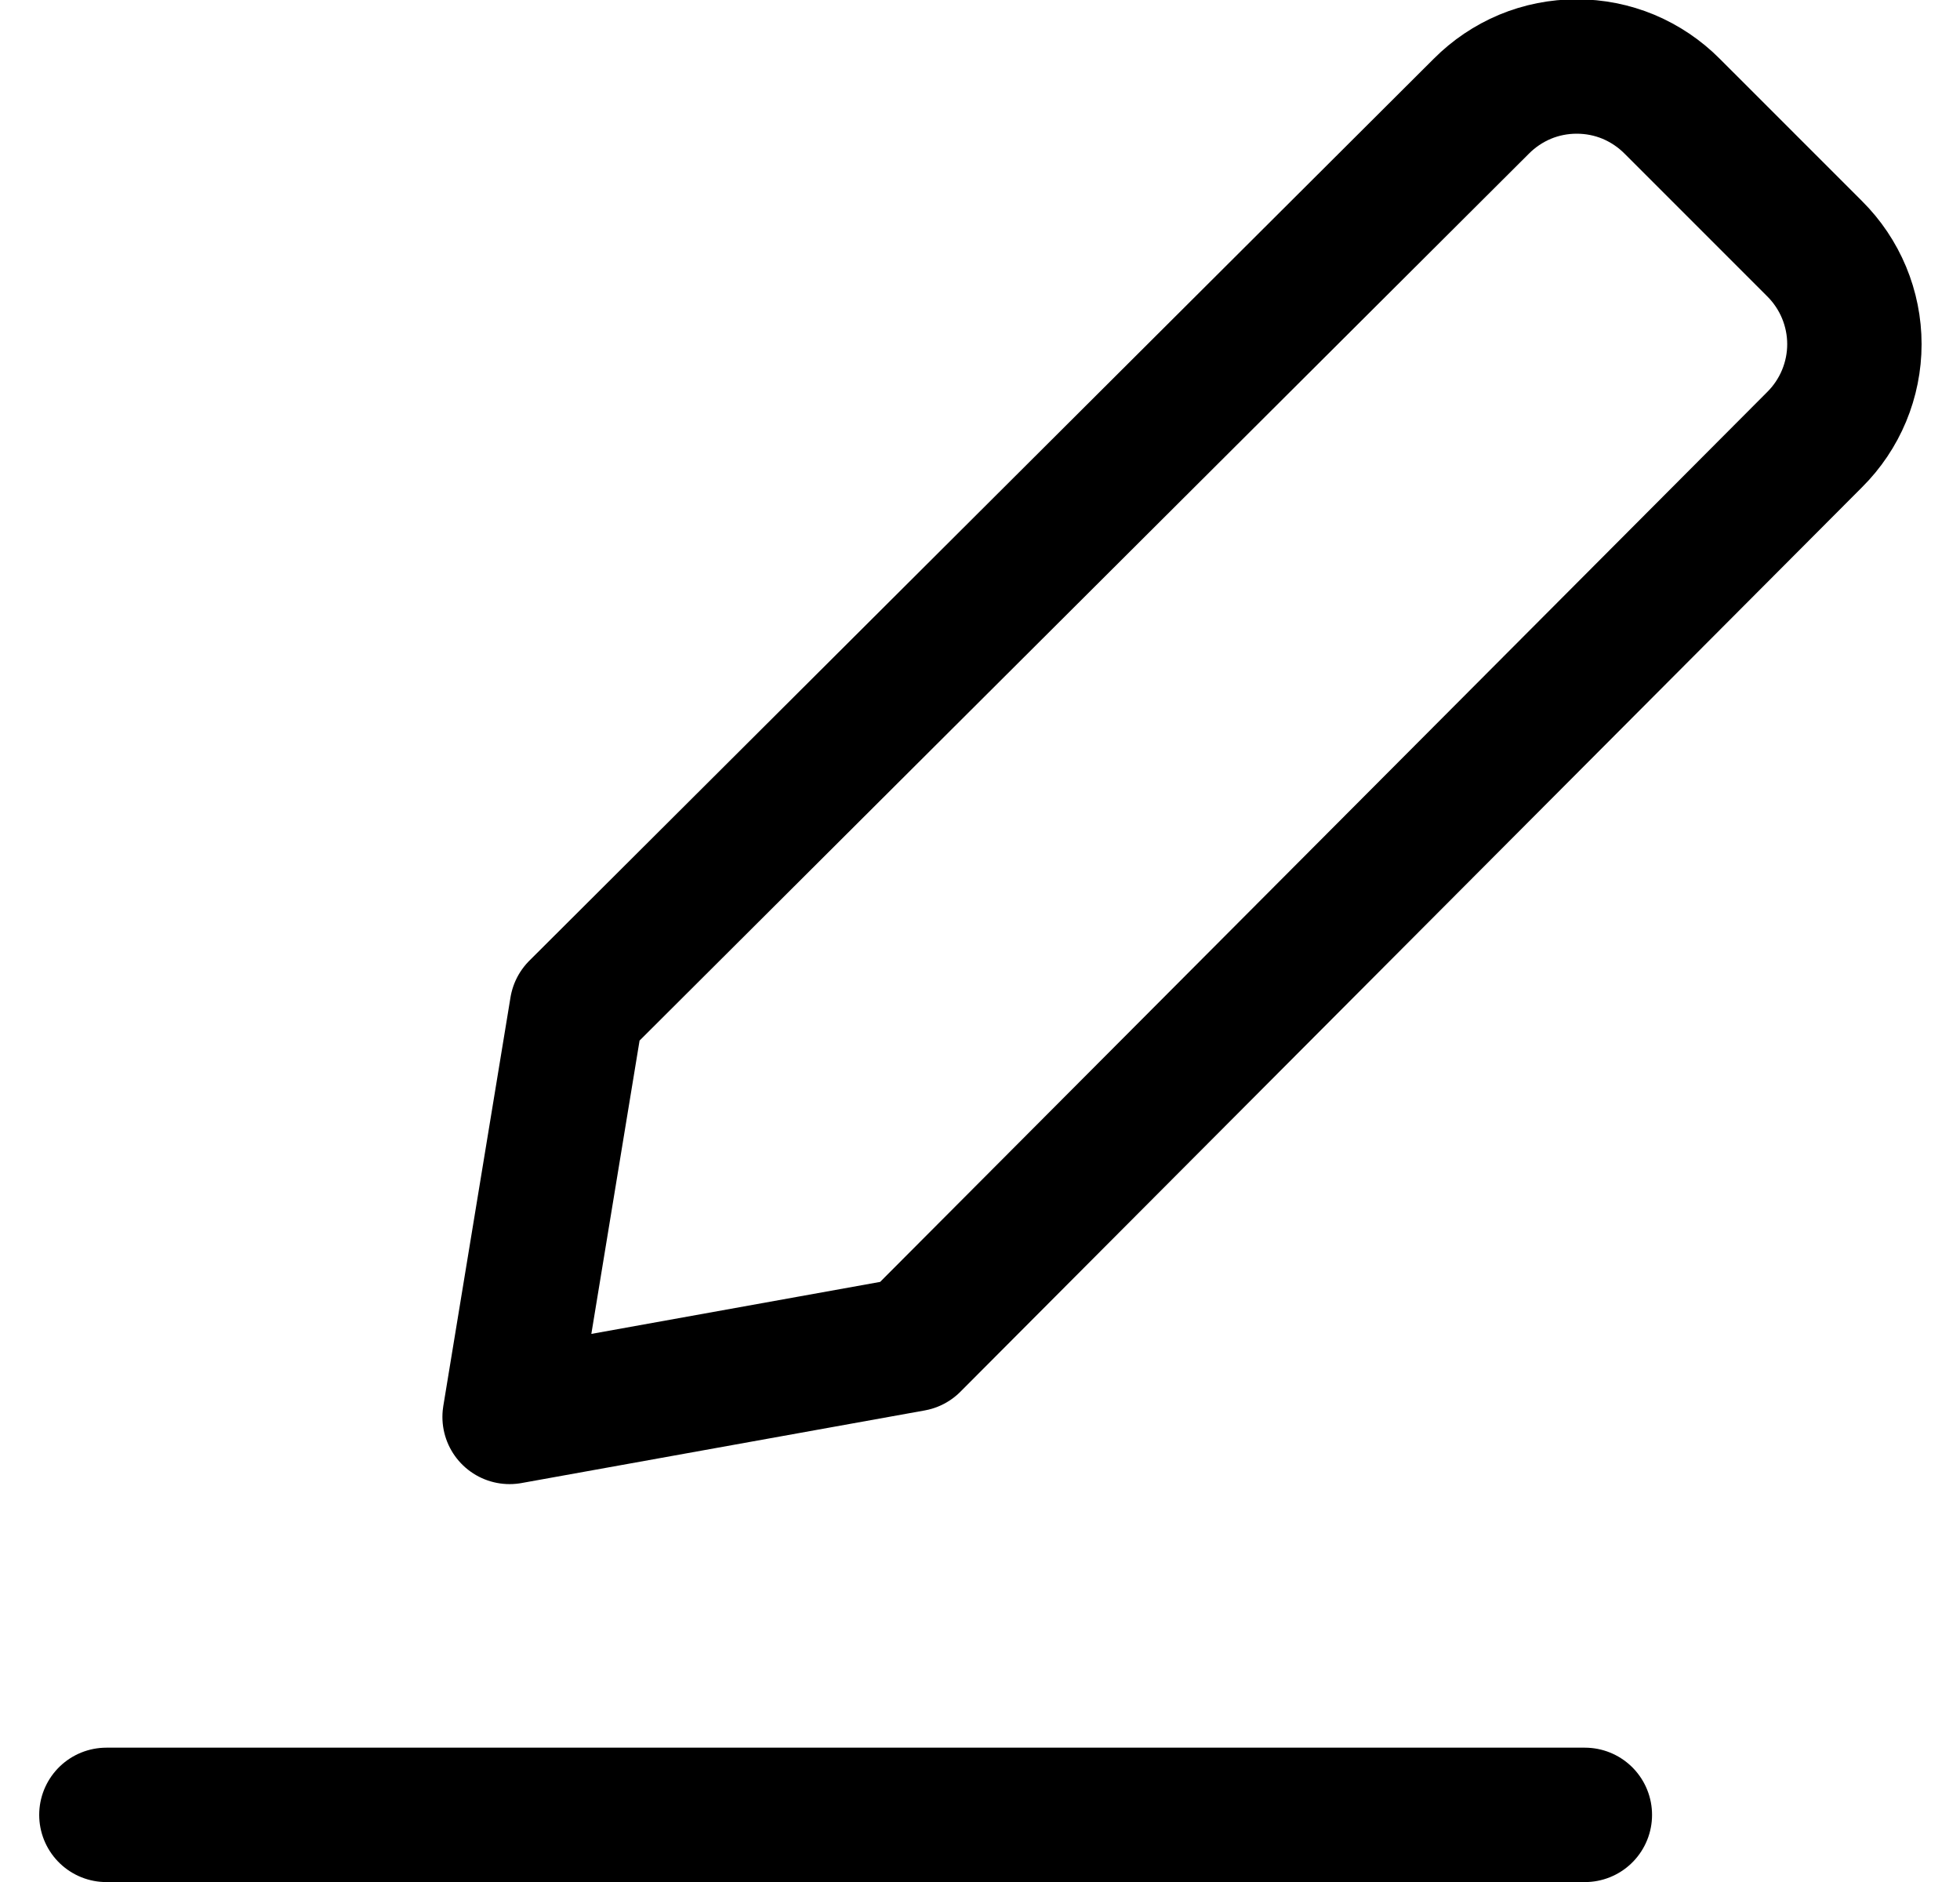
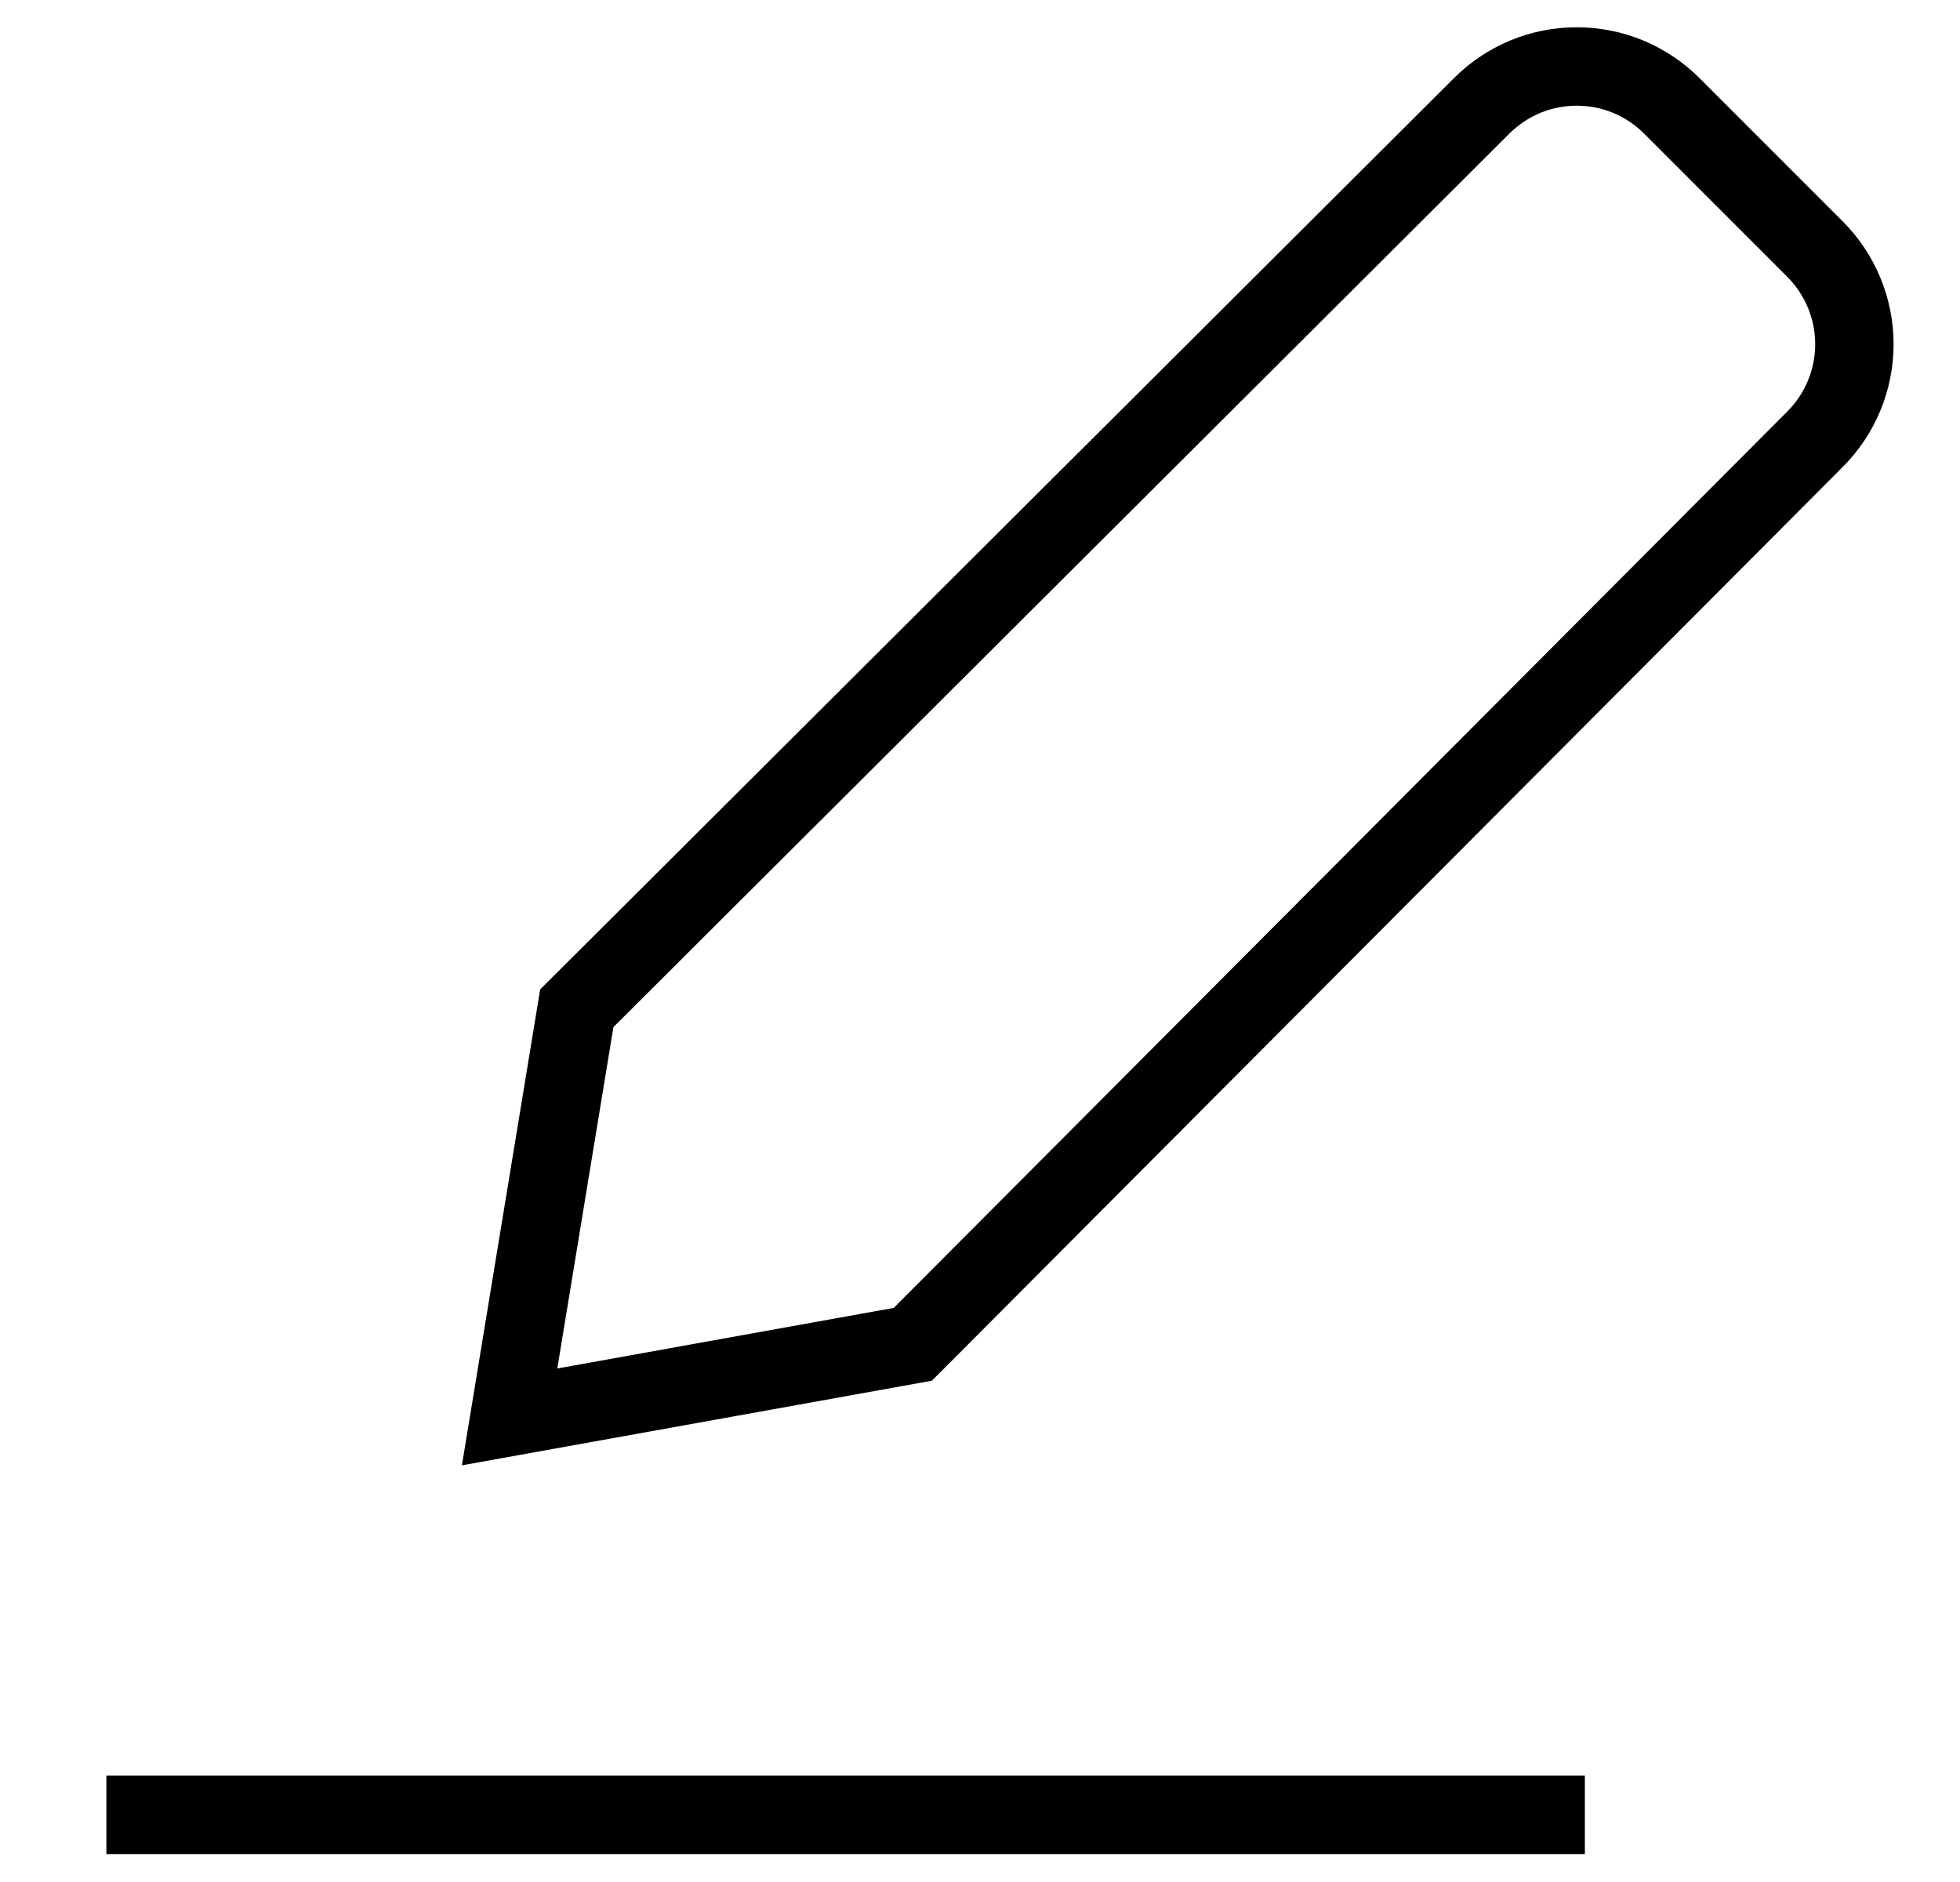
<svg xmlns="http://www.w3.org/2000/svg" width="25" height="24" viewBox="0 0 25 24" fill="none">
-   <path d="M1.357 23.144H20.215" stroke="black" stroke-width="1.714" stroke-linecap="round" stroke-linejoin="round" />
-   <path d="M11.643 17.143L6.5 18.069L7.357 12.858L18.894 1.355C19.054 1.194 19.243 1.067 19.452 0.979C19.661 0.892 19.885 0.848 20.111 0.848C20.338 0.848 20.562 0.892 20.771 0.979C20.98 1.067 21.169 1.194 21.329 1.355L23.146 3.172C23.306 3.331 23.434 3.521 23.521 3.73C23.608 3.939 23.653 4.163 23.653 4.389C23.653 4.615 23.608 4.839 23.521 5.048C23.434 5.257 23.306 5.447 23.146 5.606L11.643 17.143Z" stroke="black" stroke-width="1.714" stroke-linecap="round" stroke-linejoin="round" />
+   <path d="M1.357 23.144H20.215" stroke="black" strokeWidth="1.714" strokeLinecap="round" strokeLinejoin="round" />
+   <path d="M11.643 17.143L6.5 18.069L7.357 12.858L18.894 1.355C19.054 1.194 19.243 1.067 19.452 0.979C19.661 0.892 19.885 0.848 20.111 0.848C20.338 0.848 20.562 0.892 20.771 0.979C20.98 1.067 21.169 1.194 21.329 1.355L23.146 3.172C23.306 3.331 23.434 3.521 23.521 3.73C23.608 3.939 23.653 4.163 23.653 4.389C23.653 4.615 23.608 4.839 23.521 5.048C23.434 5.257 23.306 5.447 23.146 5.606L11.643 17.143Z" stroke="black" strokeWidth="1.714" strokeLinecap="round" strokeLinejoin="round" />
</svg>
